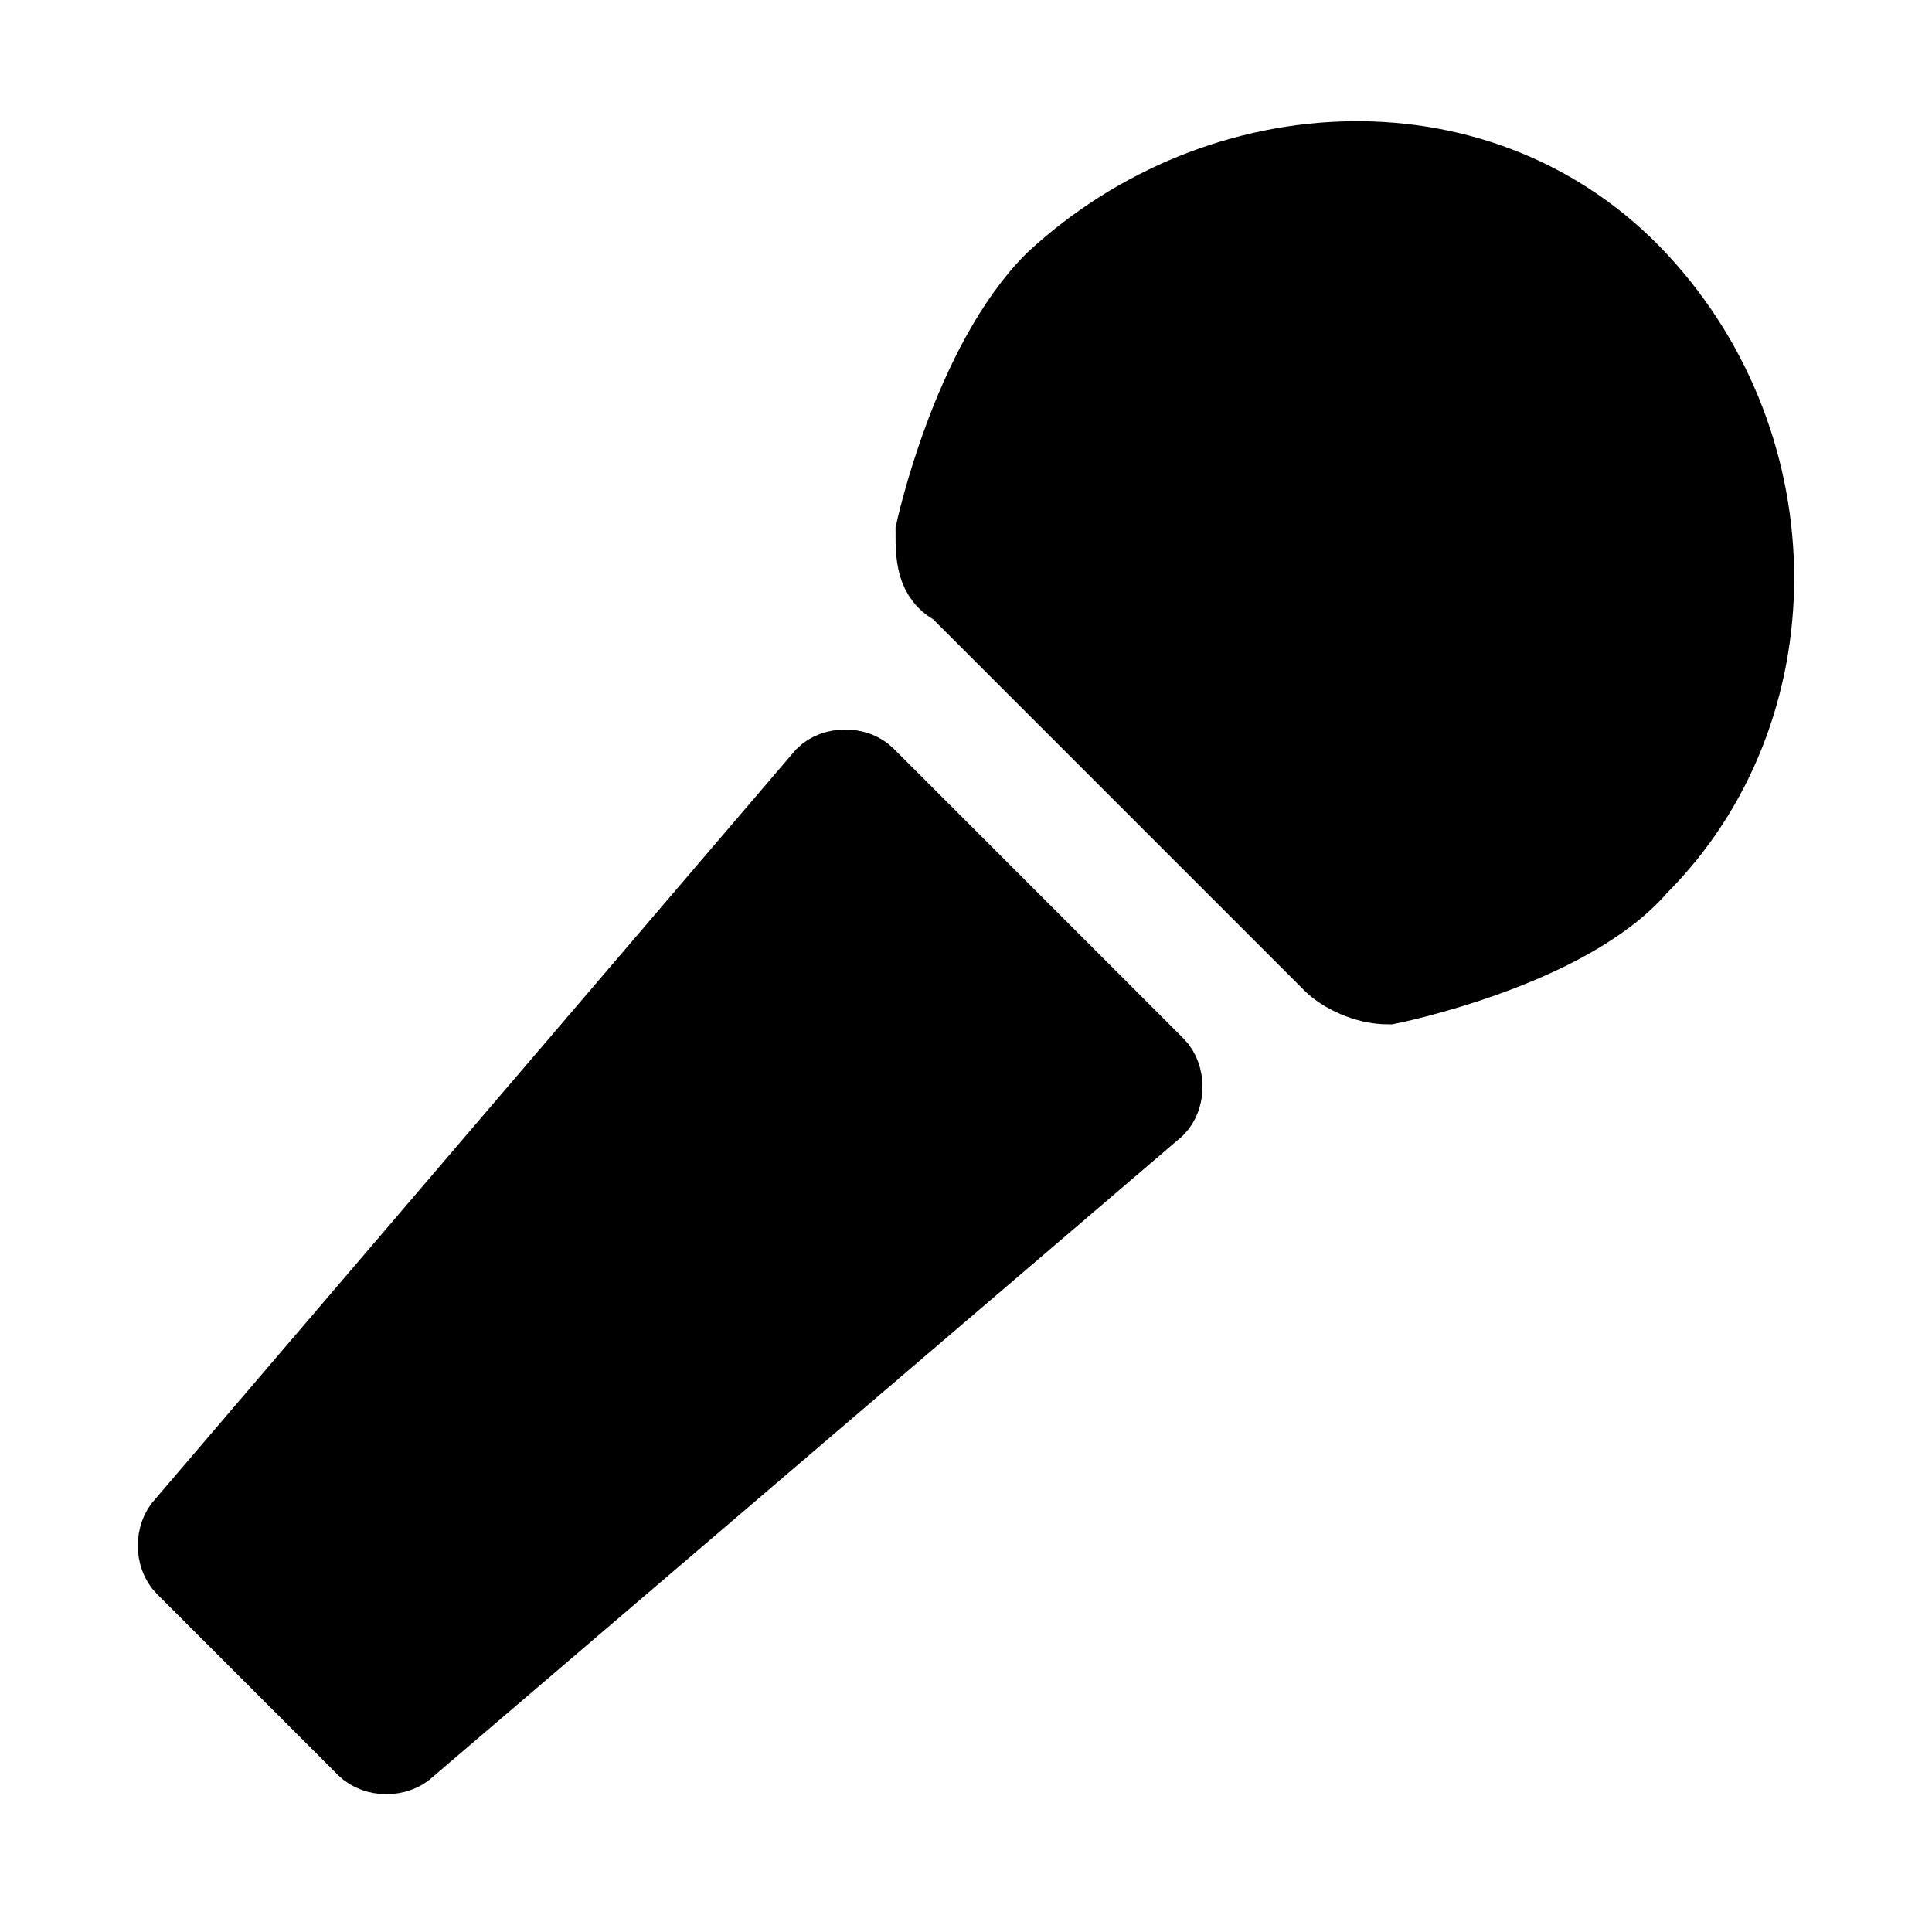
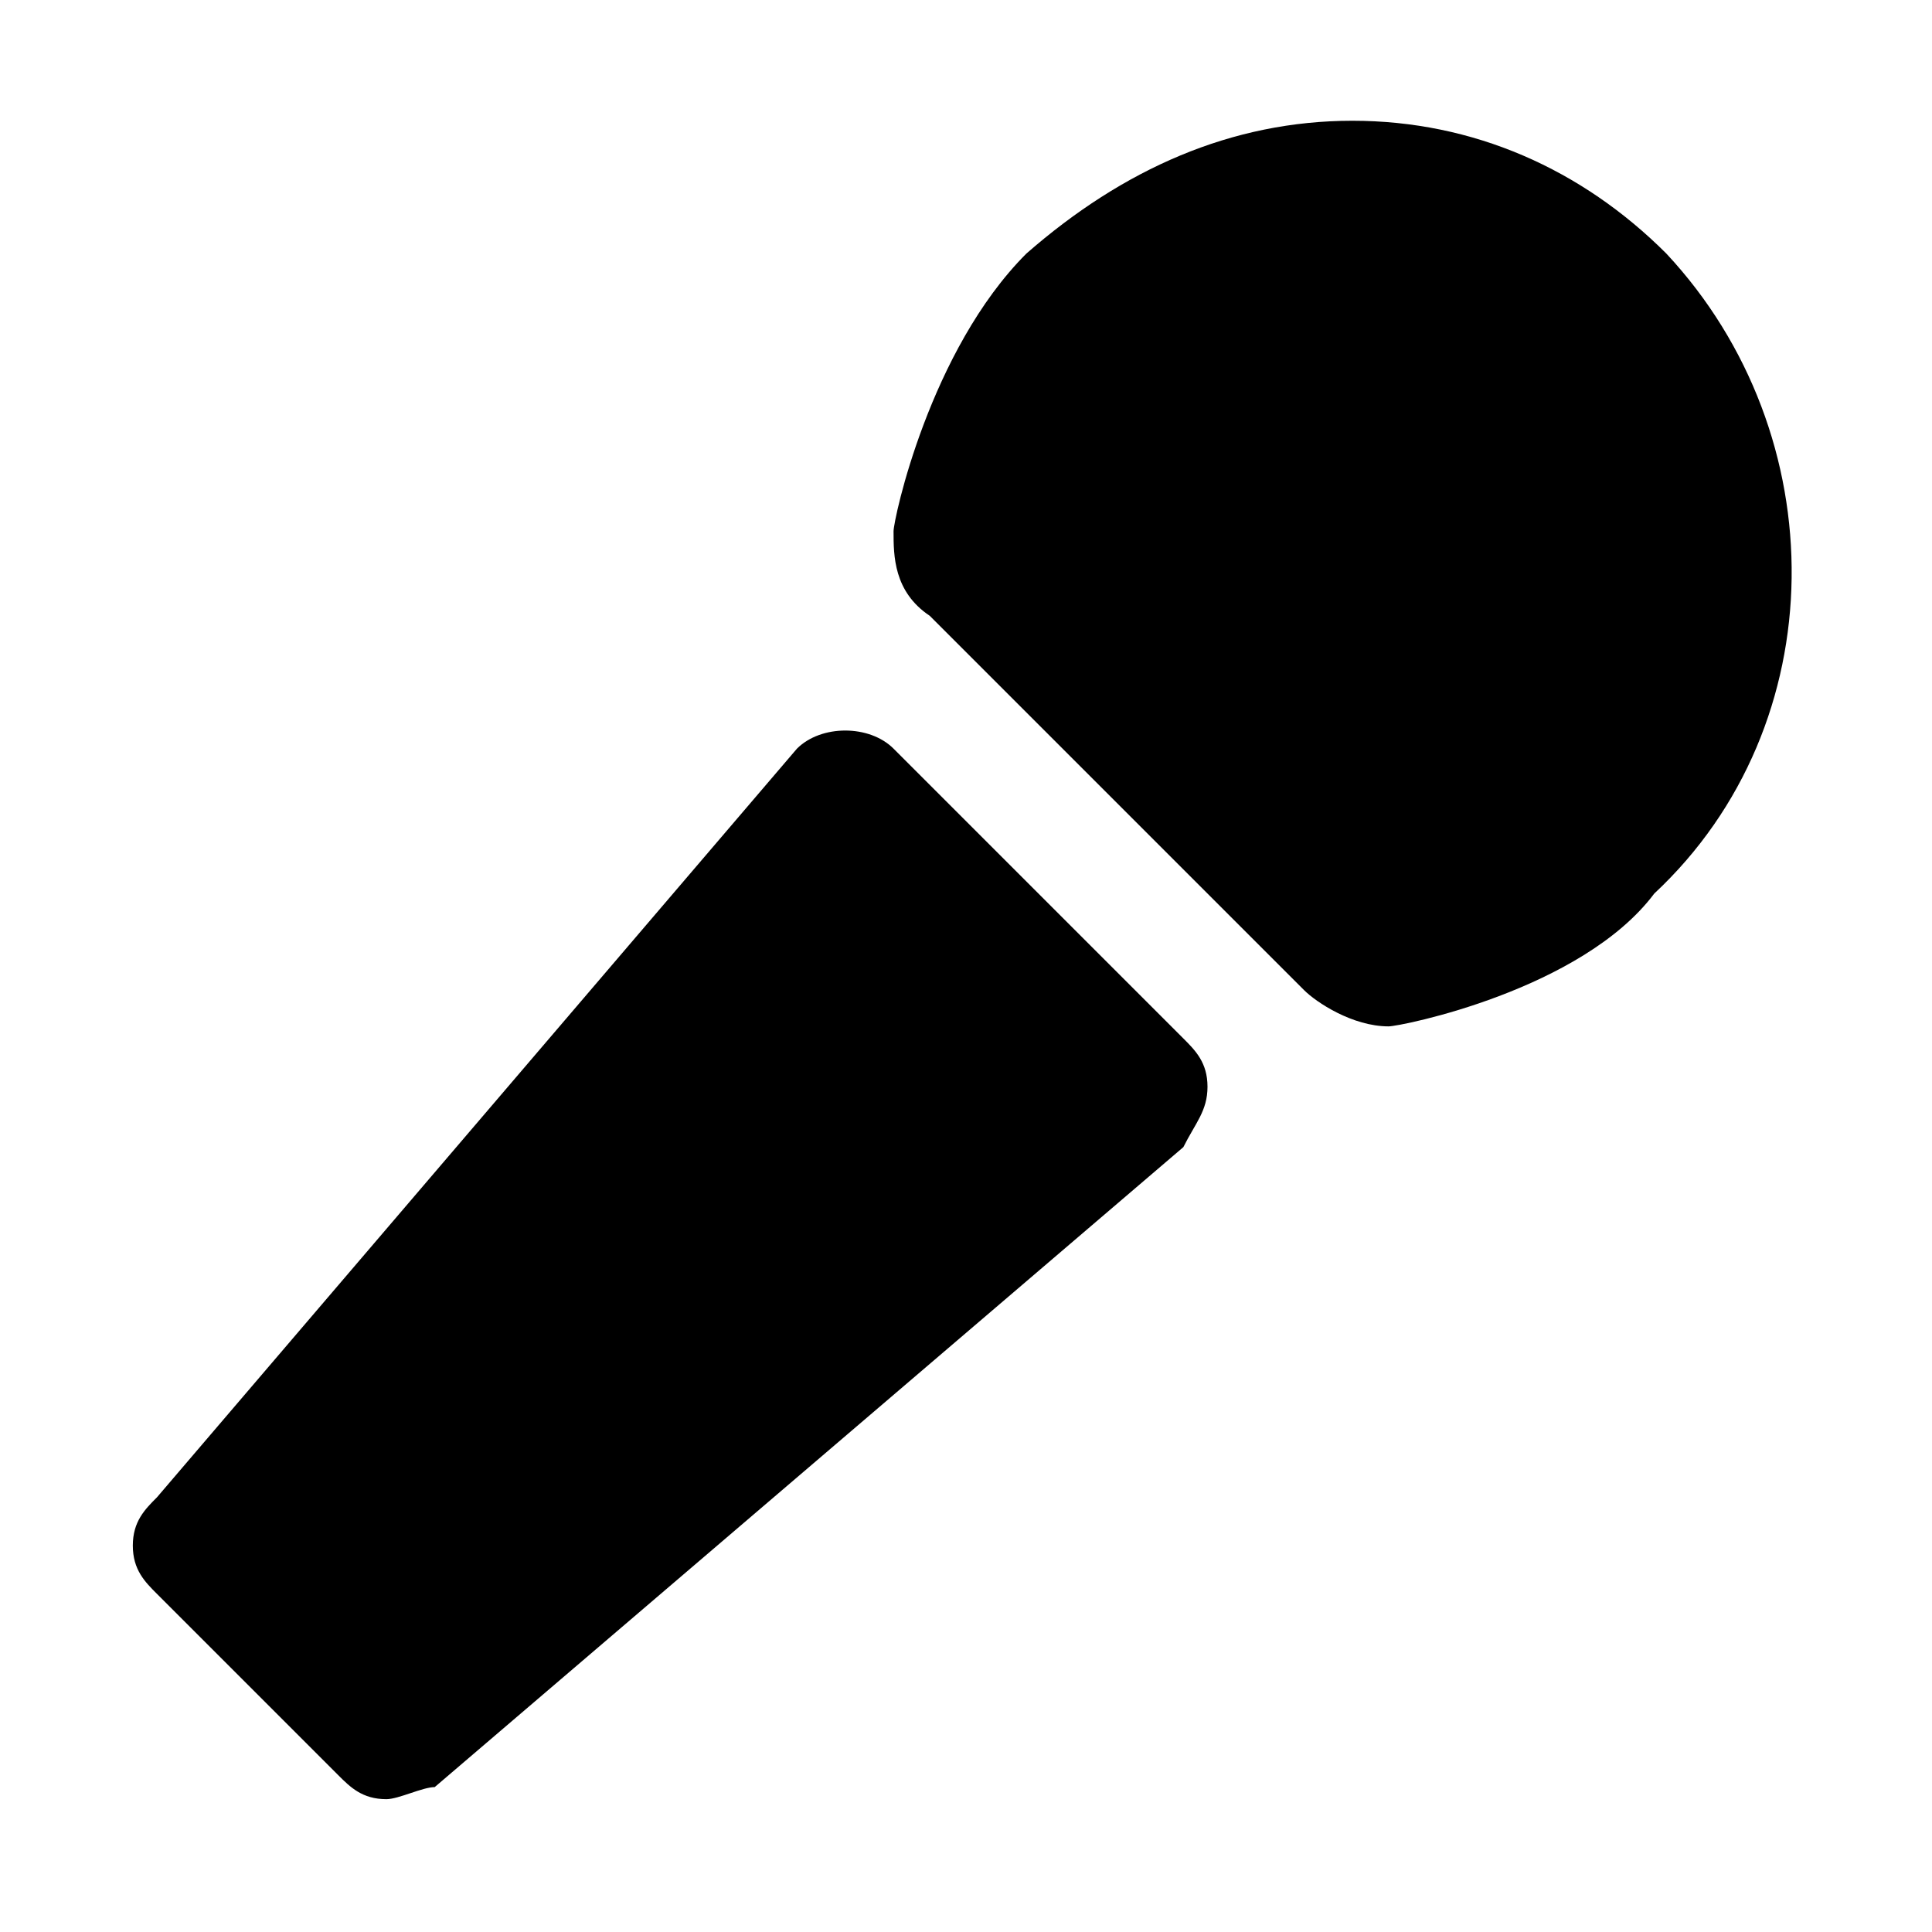
<svg xmlns="http://www.w3.org/2000/svg" version="1.1" id="Layer_1" x="0px" y="0px" viewBox="0 0 16 16" style="enable-background:new 0 0 16 16;" xml:space="preserve">
-   <style type="text/css">
- 	.st0{fill:none;stroke:#000000;stroke-width:0.567;stroke-miterlimit:10;}
- </style>
  <g>
-     <path d="M3.4,14.5c-0.1,0.1-0.3,0.1-0.4,0L1.5,13c-0.1-0.1-0.1-0.3,0-0.4l5.3-6.2c0.1-0.1,0.3-0.1,0.4,0l2.4,2.4   c0.1,0.1,0.1,0.3,0,0.4L3.4,14.5z" />
-     <path class="st0" d="M3.4,14.5c-0.1,0.1-0.3,0.1-0.4,0L1.5,13c-0.1-0.1-0.1-0.3,0-0.4l5.3-6.2c0.1-0.1,0.3-0.1,0.4,0l2.4,2.4   c0.1,0.1,0.1,0.3,0,0.4L3.4,14.5z" />
-   </g>
-   <g>
-     <path d="M11,8c0.1,0.1,0.3,0.2,0.5,0.2c0,0,1.5-0.3,2.1-1c1.3-1.3,1.3-3.5,0-4.9s-3.5-1.3-4.9,0C8,3,7.7,4.4,7.7,4.4   c0,0.2,0,0.4,0.2,0.5L11,8z" />
-     <path class="st0" d="M11,8c0.1,0.1,0.3,0.2,0.5,0.2c0,0,1.5-0.3,2.1-1c1.3-1.3,1.3-3.5,0-4.9s-3.5-1.3-4.9,0C8,3,7.7,4.4,7.7,4.4   c0,0.2,0,0.4,0.2,0.5L11,8z" />
+     <path d="M7.4,6.2C7.2,6,6.8,6,6.6,6.2l-5.3,6.2c-0.1,0.1-0.2,0.2-0.2,0.4c0,0.2,0.1,0.3,0.2,0.4l1.5,1.5c0.1,0.1,0.2,0.2,0.4,0.2   c0.1,0,0.3-0.1,0.4-0.1l6.2-5.3C9.9,9.3,10,9.2,10,9c0-0.2-0.1-0.3-0.2-0.4L7.4,6.2z" />
+     <path d="M13.8,2.1C13.1,1.4,12.2,1,11.2,1c-1,0-1.9,0.4-2.7,1.1C7.7,2.9,7.4,4.3,7.4,4.4c0,0.2,0,0.5,0.3,0.7l3.1,3.1   c0.1,0.1,0.4,0.3,0.7,0.3c0,0,0,0,0,0c0.1,0,1.6-0.3,2.2-1.1C15.2,6,15.2,3.6,13.8,2.1z" />
  </g>
</svg>
